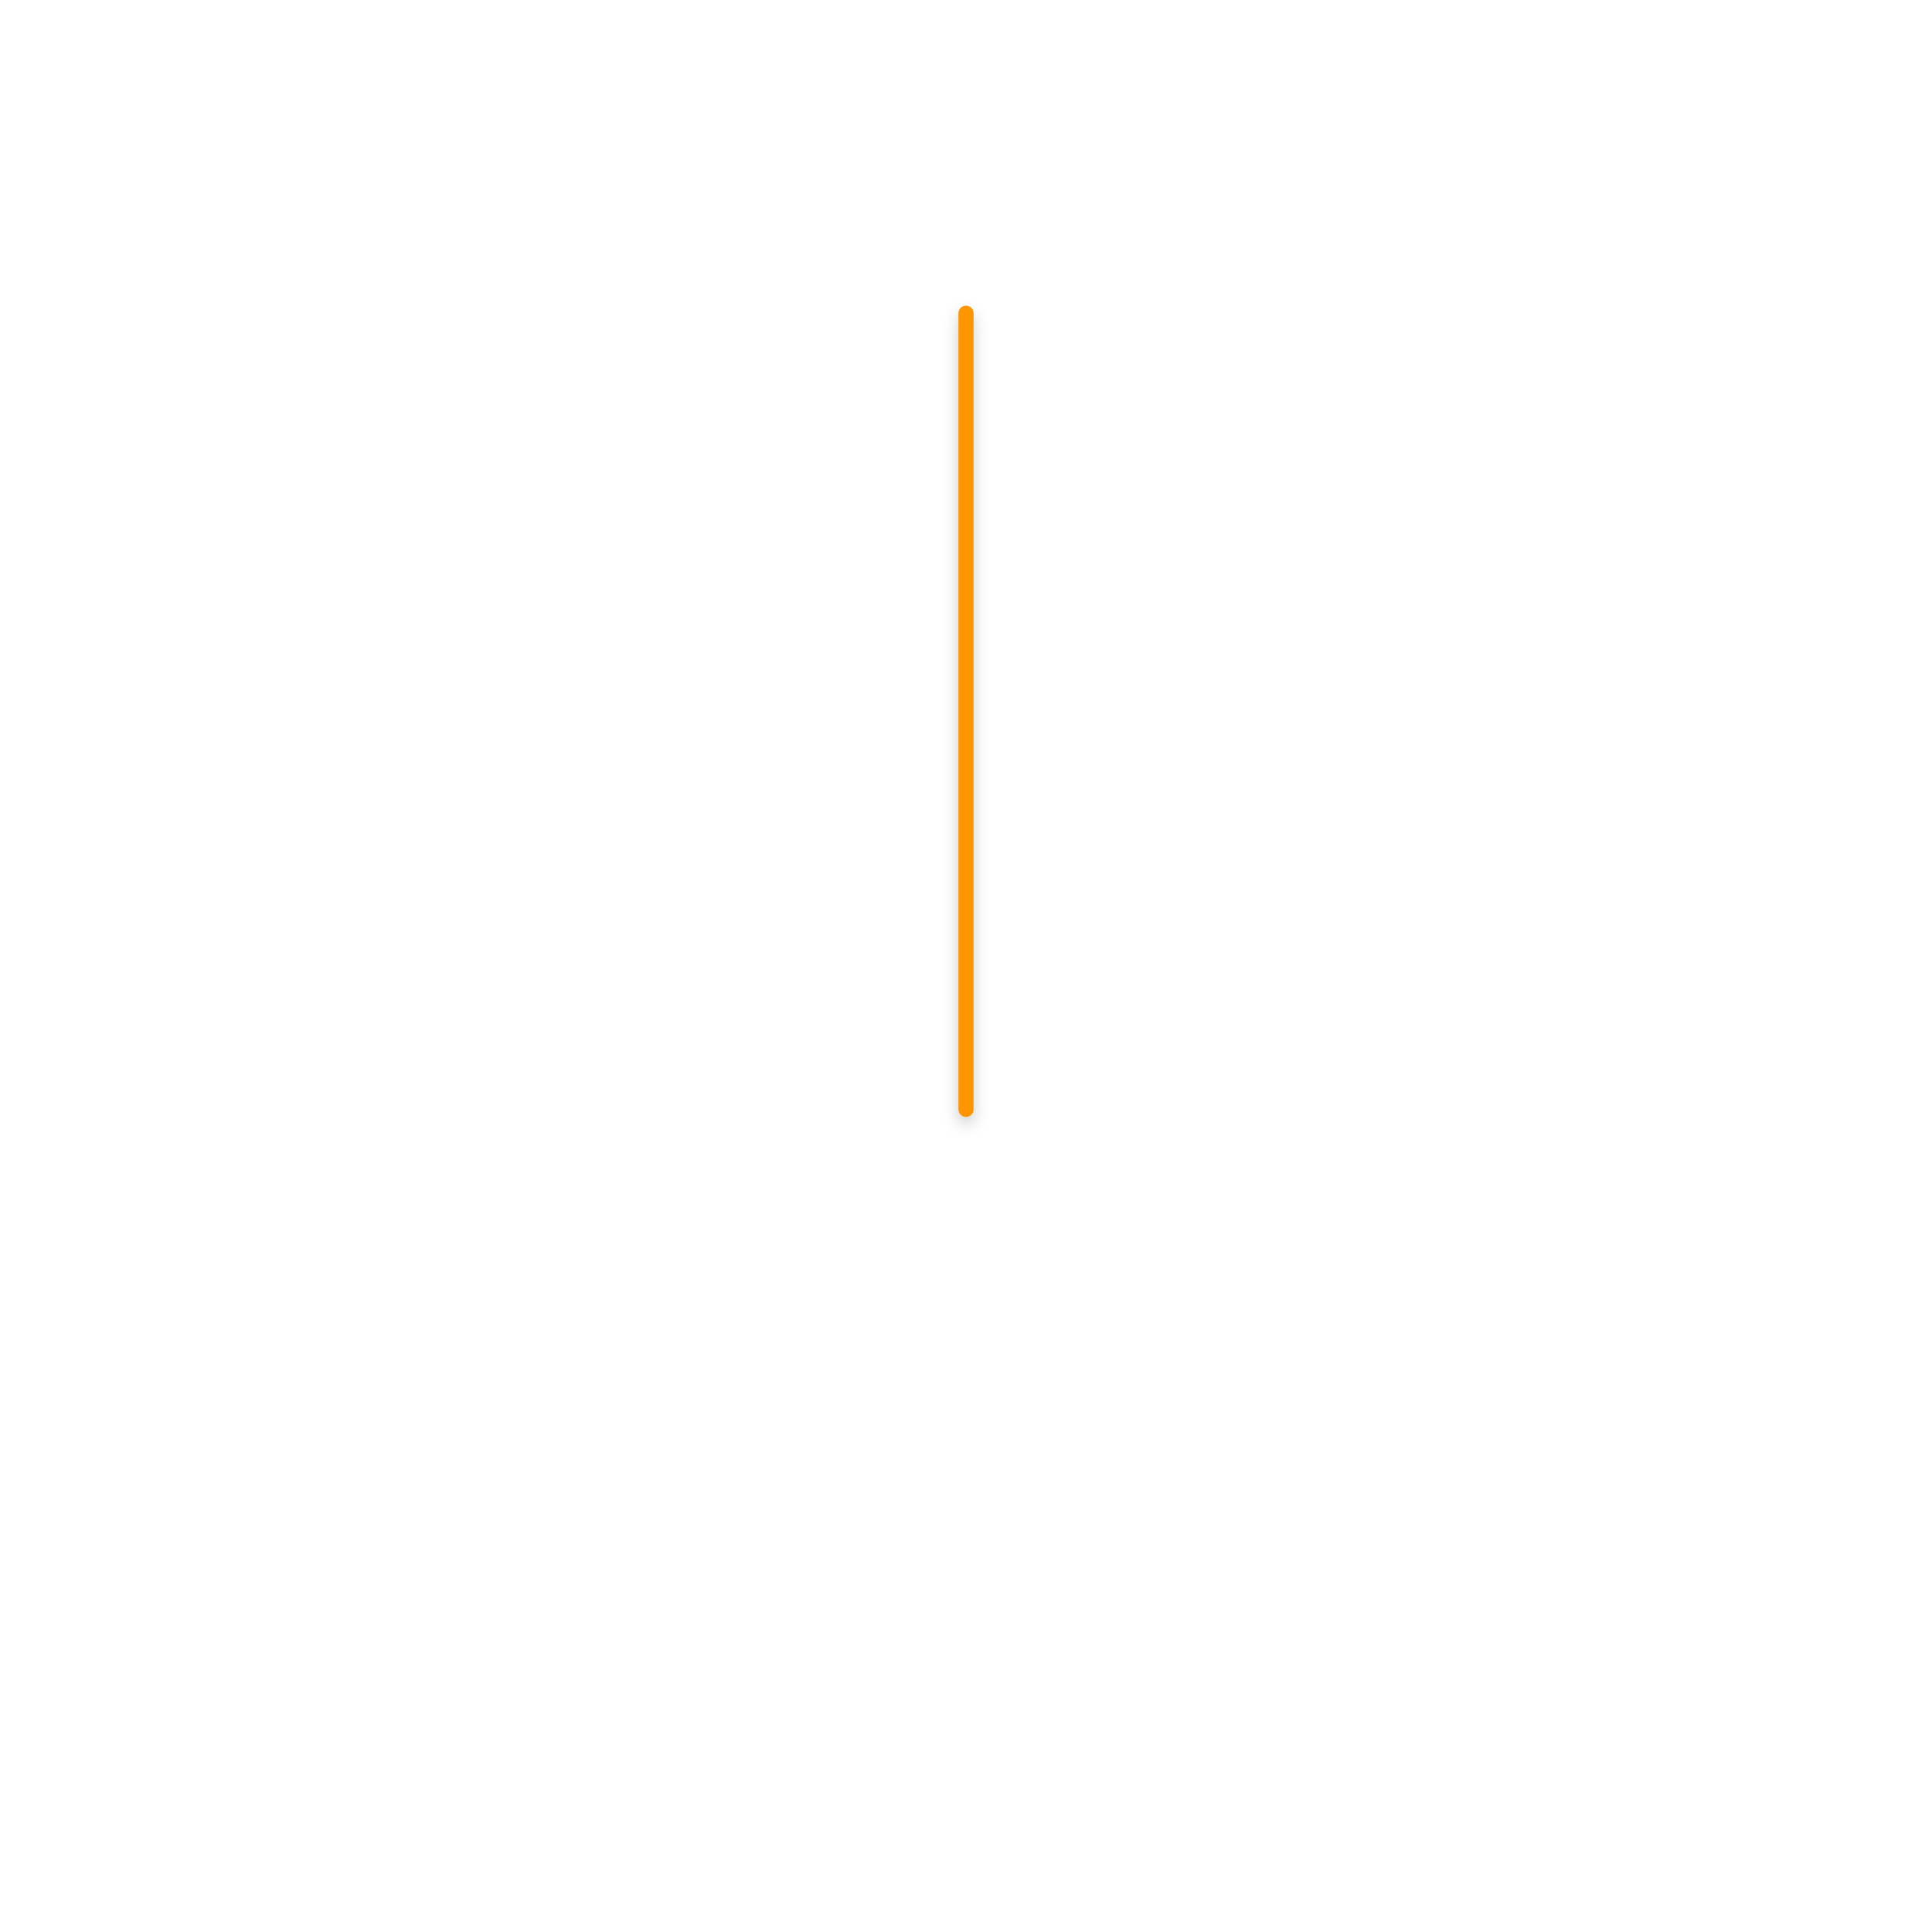
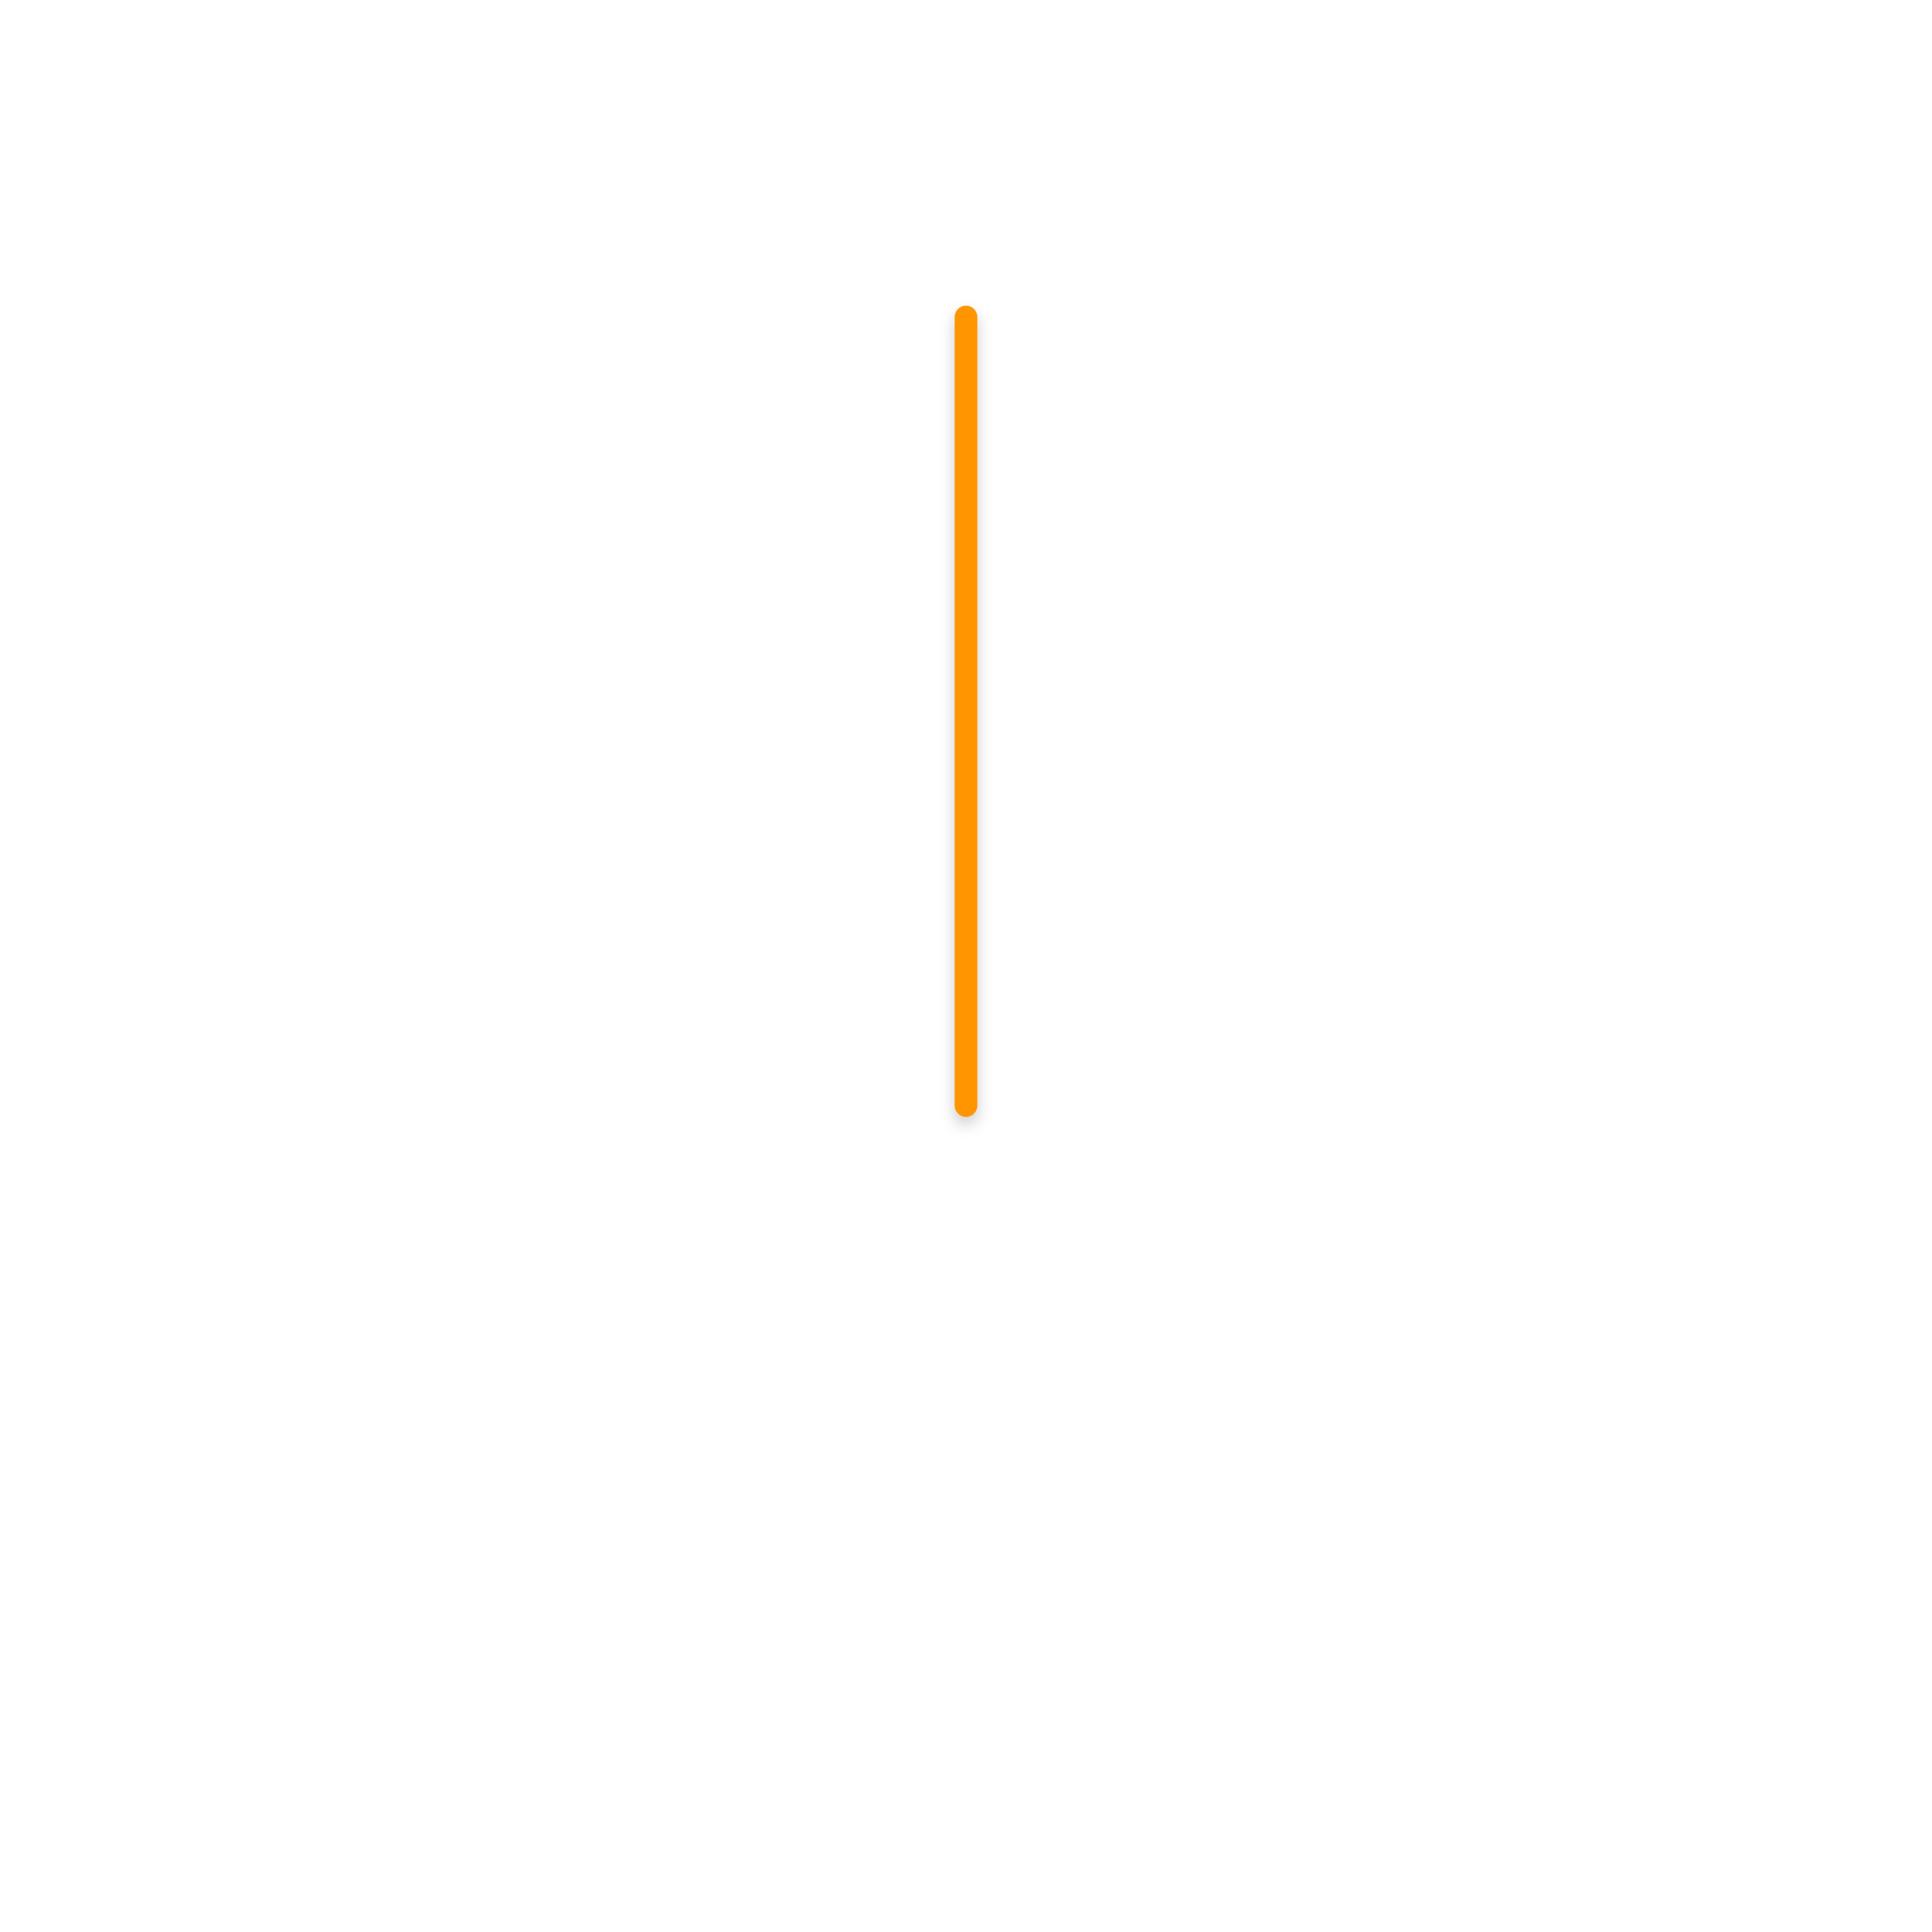
<svg xmlns="http://www.w3.org/2000/svg" xmlns:xlink="http://www.w3.org/1999/xlink" width="1024px" height="1024px" viewBox="0 0 1024 1024" version="1.1">
  <defs>
    <path d="M924,924 L100,924 L100,100 L924,100 Z" id="path-1" />
-     <rect id="path-2" x="408" y="62" width="8" height="430" rx="4" />
+     <rect id="path-2" x="406" y="62" width="12" height="430" rx="6" />
    <filter x="-175.0%" y="-2.3%" width="450.0%" height="106.5%" filterUnits="objectBoundingBox" id="filter-3">
      <feOffset dx="0" dy="4" in="SourceAlpha" result="shadowOffsetOuter1" />
      <feGaussianBlur stdDeviation="4" in="shadowOffsetOuter1" result="shadowBlurOuter1" />
      <feColorMatrix values="0 0 0 0 0   0 0 0 0 0   0 0 0 0 0  0 0 0 0.2 0" type="matrix" in="shadowBlurOuter1" />
    </filter>
  </defs>
  <g id="hand-second" stroke="none" fill="none" xlink:href="#path-1" fill-rule="evenodd" stroke-width="1">
    <g id="Second" transform="translate(100, 100)">
      <rect id="Pivot" x="0" y="0" width="824" height="824" />
      <g id="Second-hand">
        <use fill="black" fill-opacity="1" filter="url(#filter-3)" xlink:href="#path-2" />
        <use fill="#FF9500" fill-rule="evenodd" xlink:href="#path-2" />
      </g>
    </g>
  </g>
</svg>
